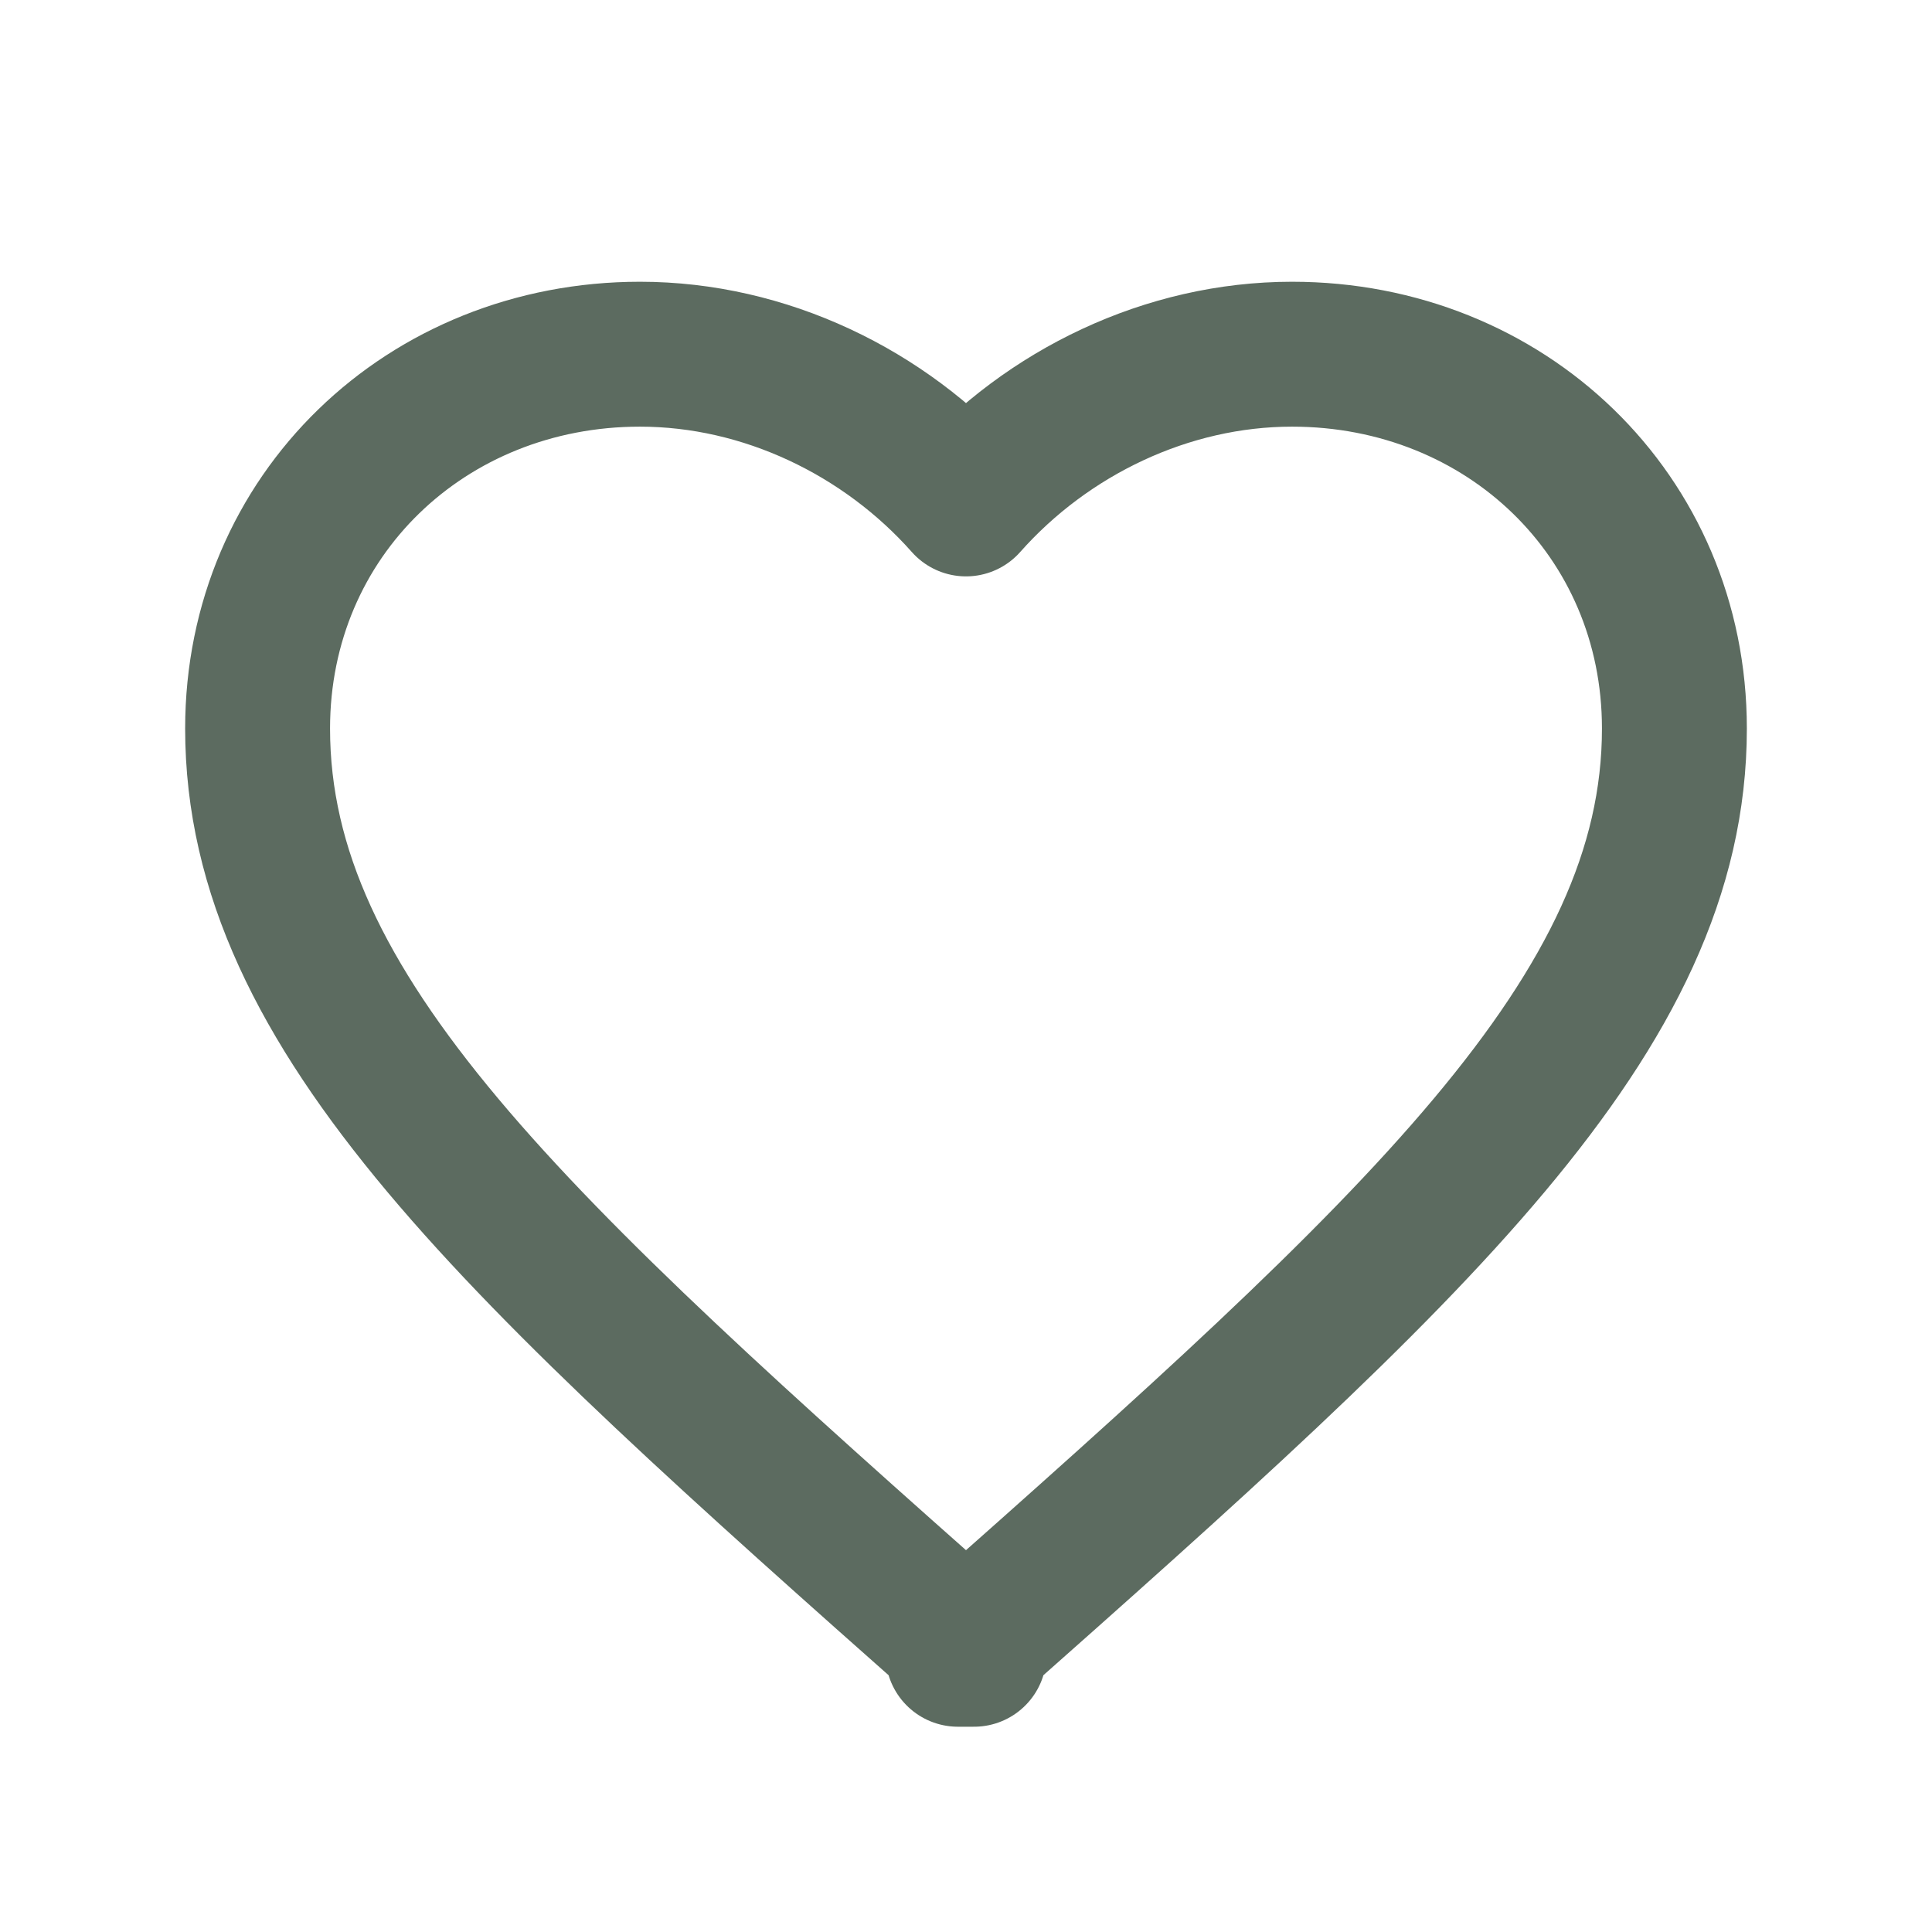
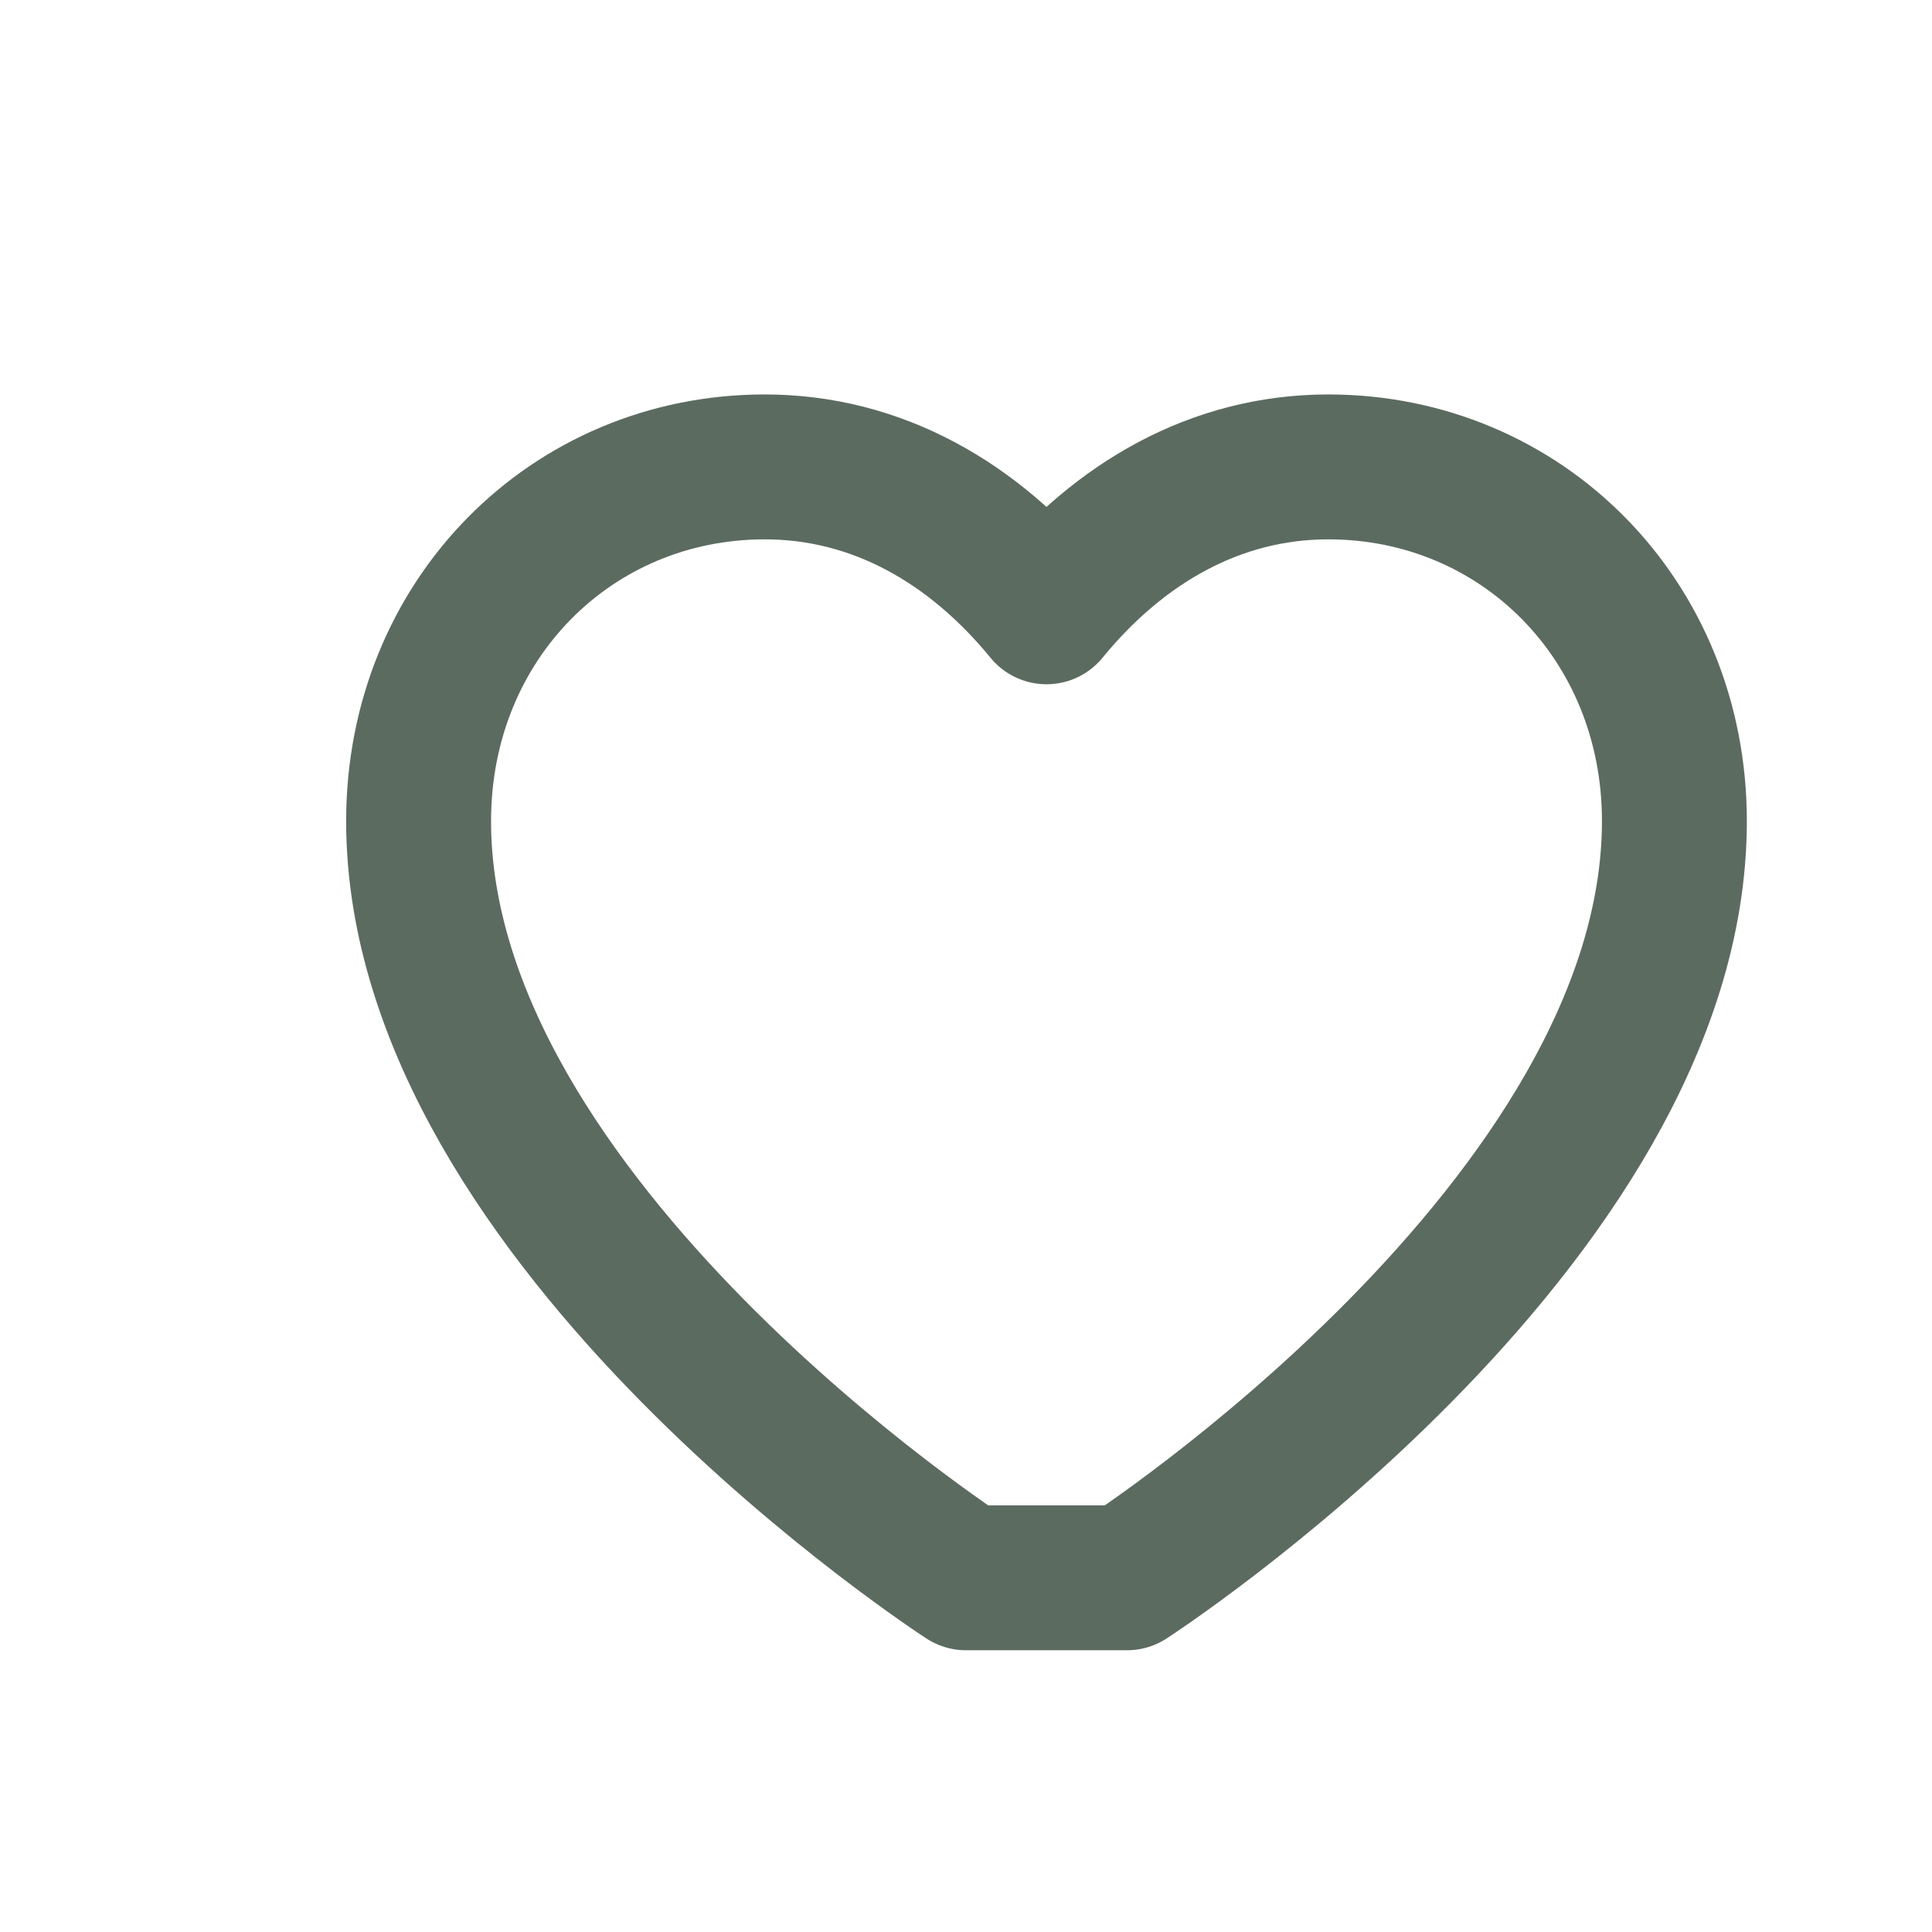
<svg xmlns="http://www.w3.org/2000/svg" viewBox="0 0 24 24" fill="none">
-   <path stroke="#5C6B60" stroke-width="1.8" stroke-linecap="round" stroke-linejoin="round" d="M12.1 20.55l-.1-.09C6.4 15.5 3.2 12.6 3.2 9.05 3.2 6.4 5.3 4.4 7.95 4.4c1.55 0 3.04.72 4.05 1.86 1.01-1.14 2.5-1.86 4.05-1.86 2.65 0 4.75 2 4.75 4.65 0 3.55-3.2 6.45-8.8 11.41l-.1.09z" />
+   <path stroke="#5C6B60" stroke-width="1.8" stroke-linecap="round" stroke-linejoin="round" d="M12 19.6S5.2 15.2 5.2 10.2c0-2.5 1.9-4.4 4.3-4.4 1.4 0 2.6.7 3.5 1.8.9-1.1 2.1-1.8 3.5-1.8 2.4 0 4.3 1.9 4.3 4.4 0 5-6.8 9.4-6.8 9.4z" />
</svg>
